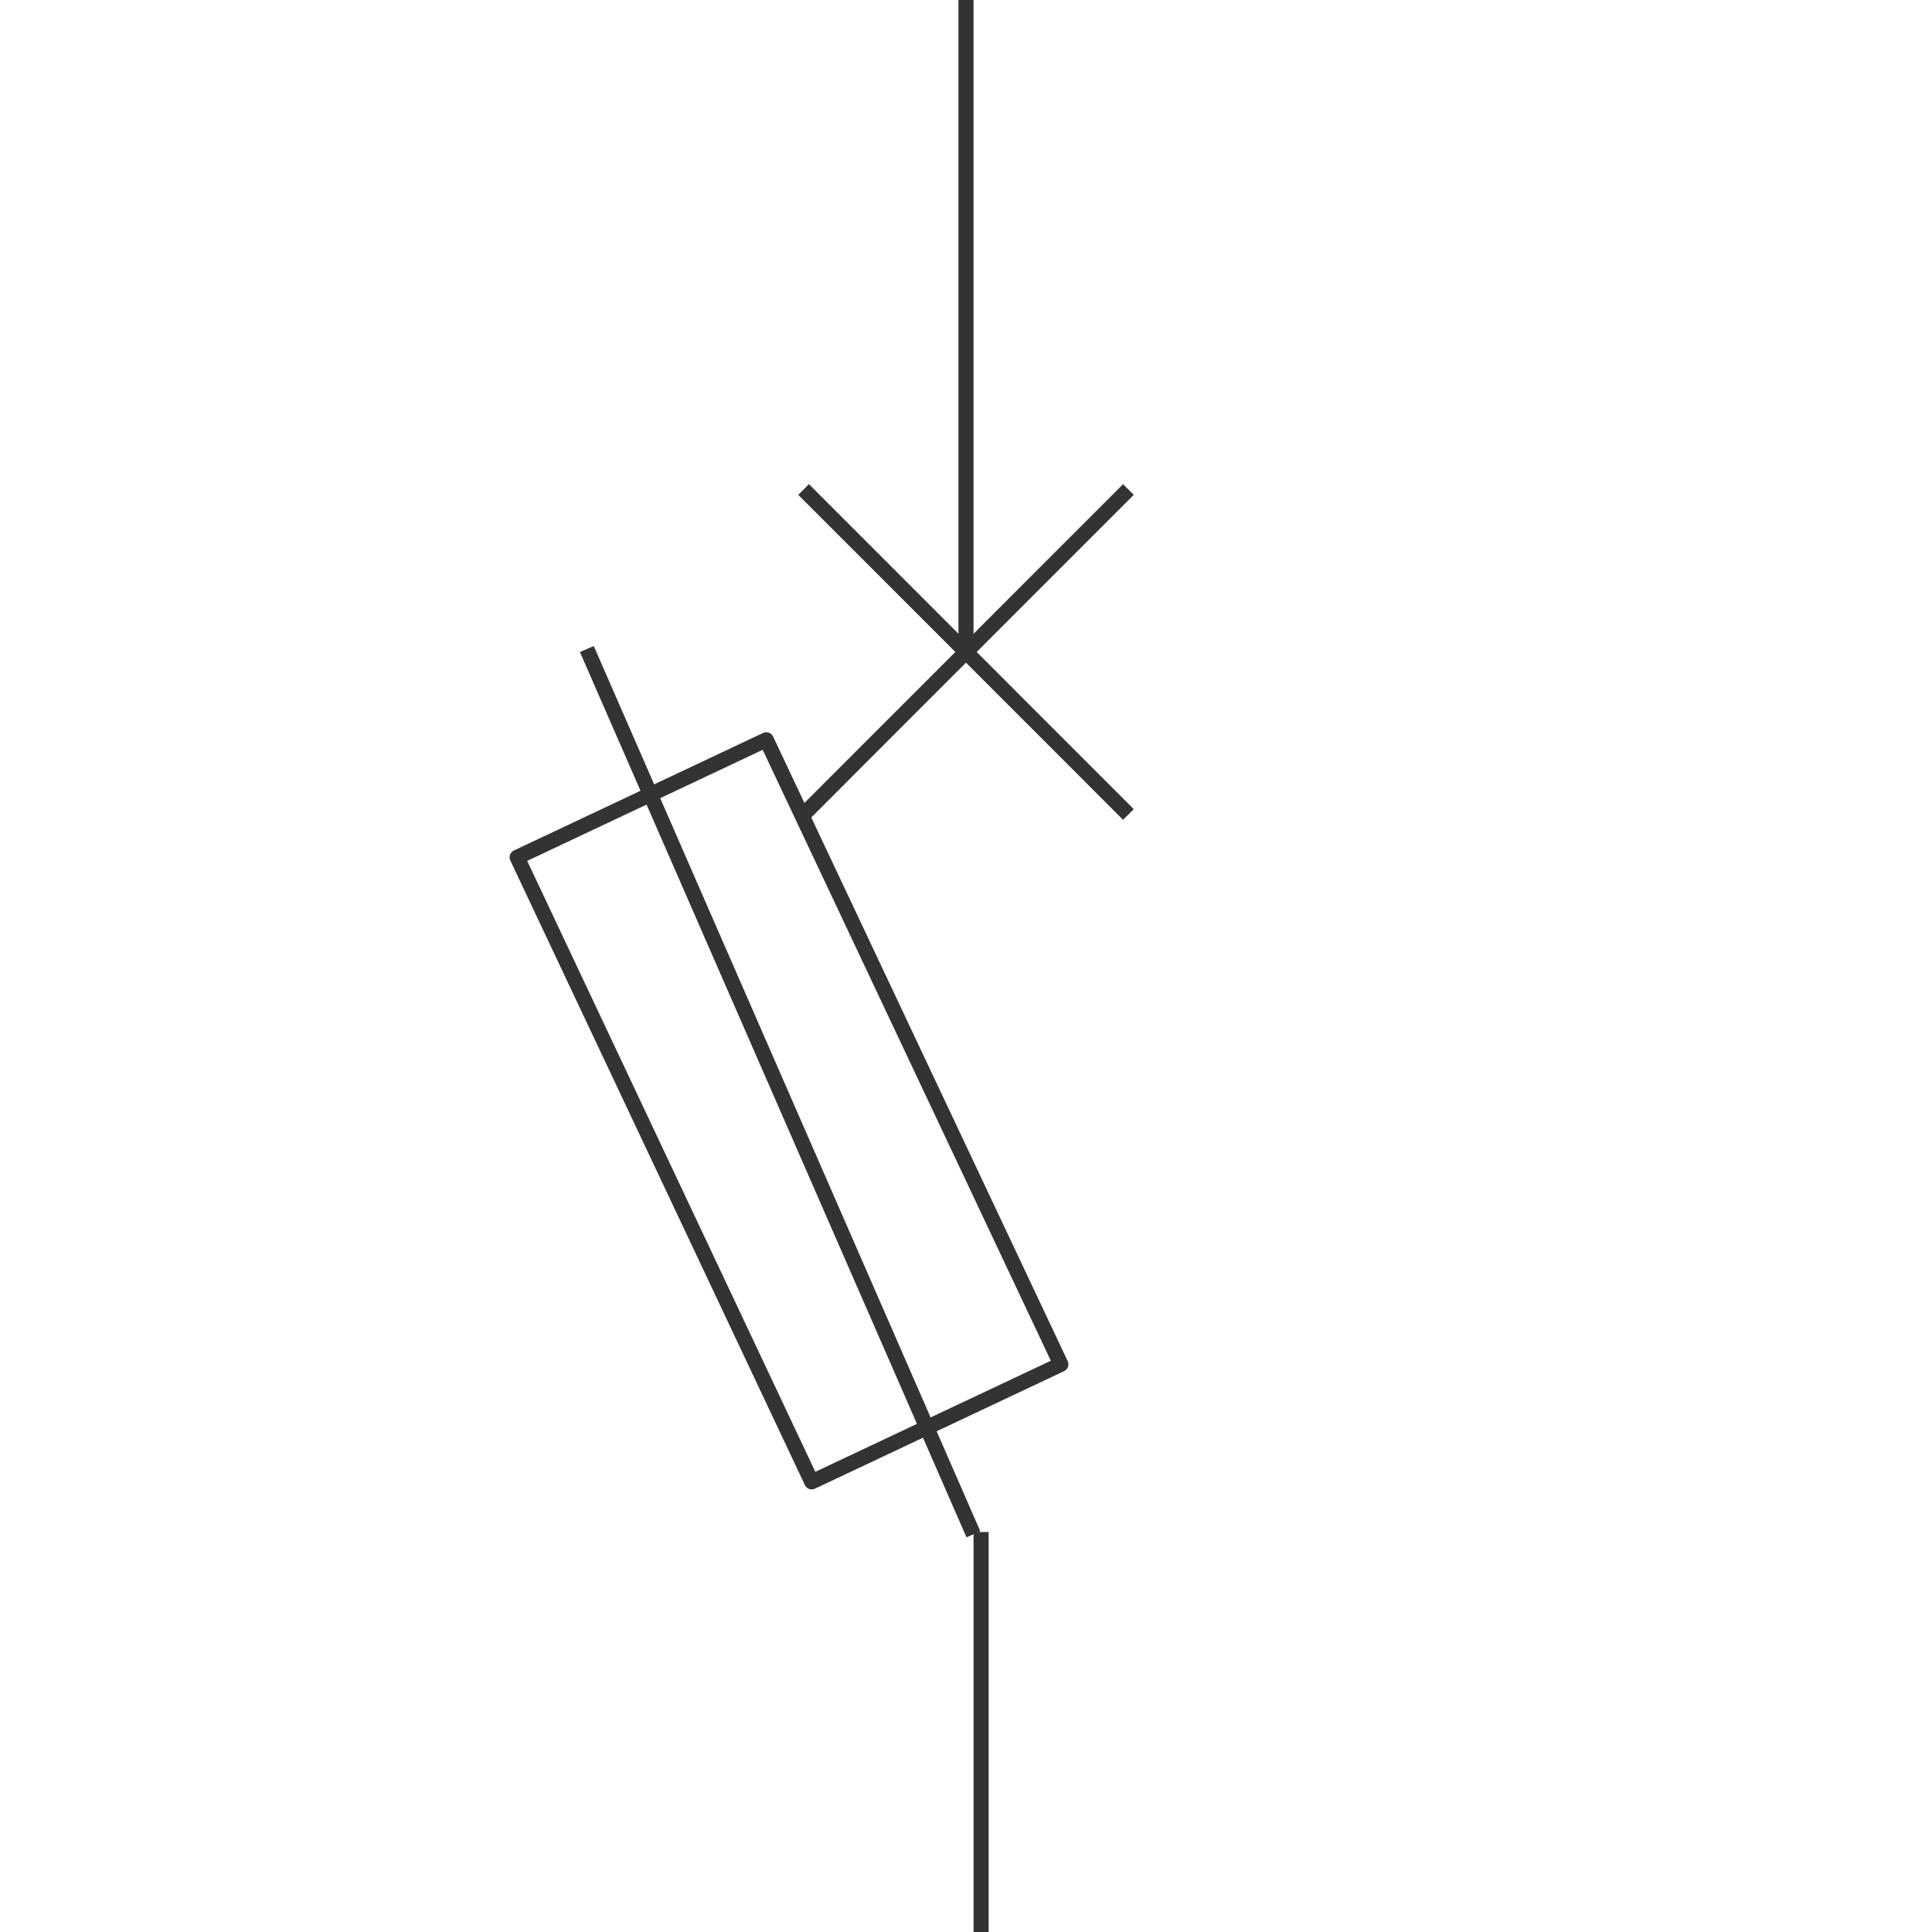
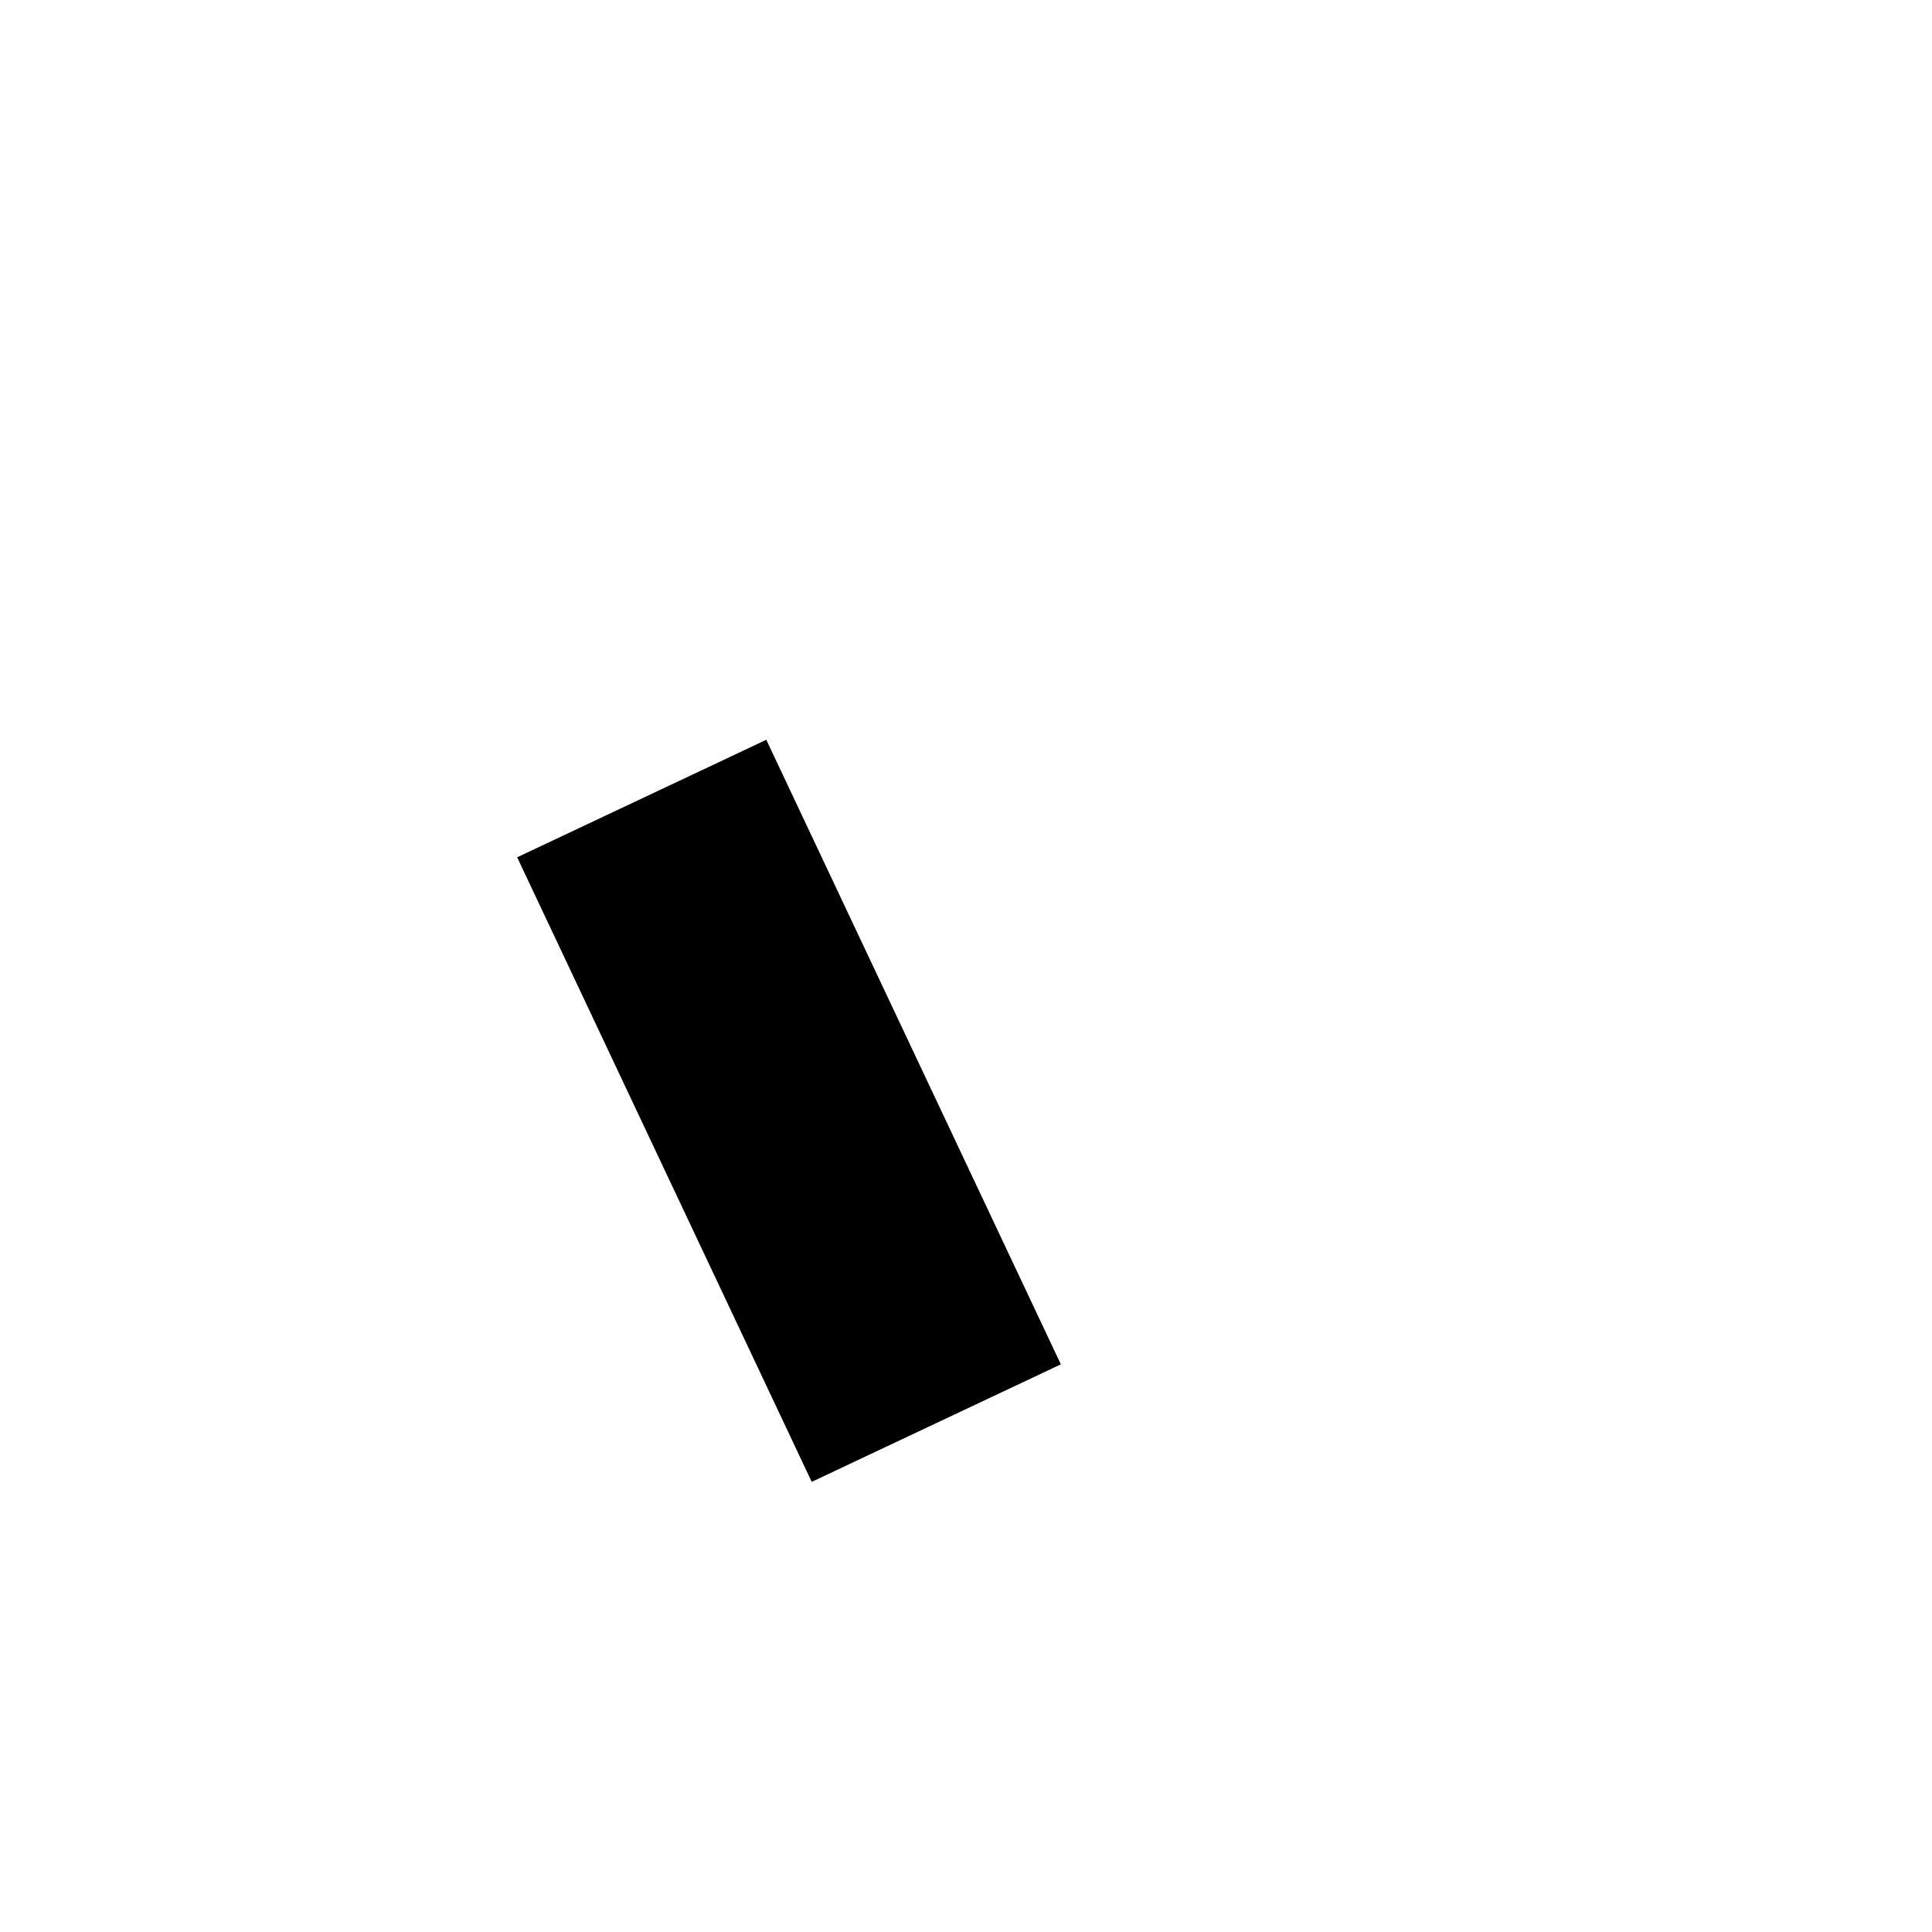
<svg xmlns="http://www.w3.org/2000/svg" id="图层_2" data-name="图层 2" viewBox="0 0 128 128">
  <defs>
-     <style>.cls-1{fill:none;stroke:#333;stroke-linejoin:round;}.cls-2{opacity:0.16;}</style>
+     <style>.cls-x82jthok5o085xk{fill:none;stroke:#333;stroke-linejoin:round;}.cls-avxf7nd5{opacity:0.16;}</style>
  </defs>
  <g id="运行水电厂">
-     <line class="cls-1" x1="64" y1="-1.21" x2="64" y2="43.5" />
-     <line class="cls-1" x1="74.76" y1="32.43" x2="53.24" y2="53.96" />
-     <line class="cls-1" x1="53.24" y1="32.43" x2="74.76" y2="53.96" />
-     <line class="cls-1" x1="65" y1="101.5" x2="65" y2="132.63" />
-     <line class="cls-1" x1="38.88" y1="43" x2="64.49" y2="101.65" />
-     <rect class="cls-1" x="43.15" y="50.72" width="18.25" height="45.75" transform="translate(-26.4 29.33) rotate(-25.25)" />
-     <g class="cls-1" />
+     <line class="cls-95o085xk" x1="64" y1="-1.21" x2="64" y2="43.5" />
+     <line class="cls-95o085xk" x1="74.76" y1="32.43" x2="53.24" y2="53.96" />
+     <line class="cls-95o085xk" x1="53.24" y1="32.43" x2="74.76" y2="53.96" />
+     <line class="cls-95o085xk" x1="65" y1="101.5" x2="65" y2="132.63" />
+     <line class="cls-95o085xk" x1="38.88" y1="43" x2="64.49" y2="101.65" />
+     <rect class="cls-95o085xk" x="43.15" y="50.72" width="18.25" height="45.75" transform="translate(-26.4 29.33) rotate(-25.25)" />
+     <g class="cls-avxf7nd5" />
  </g>
</svg>
